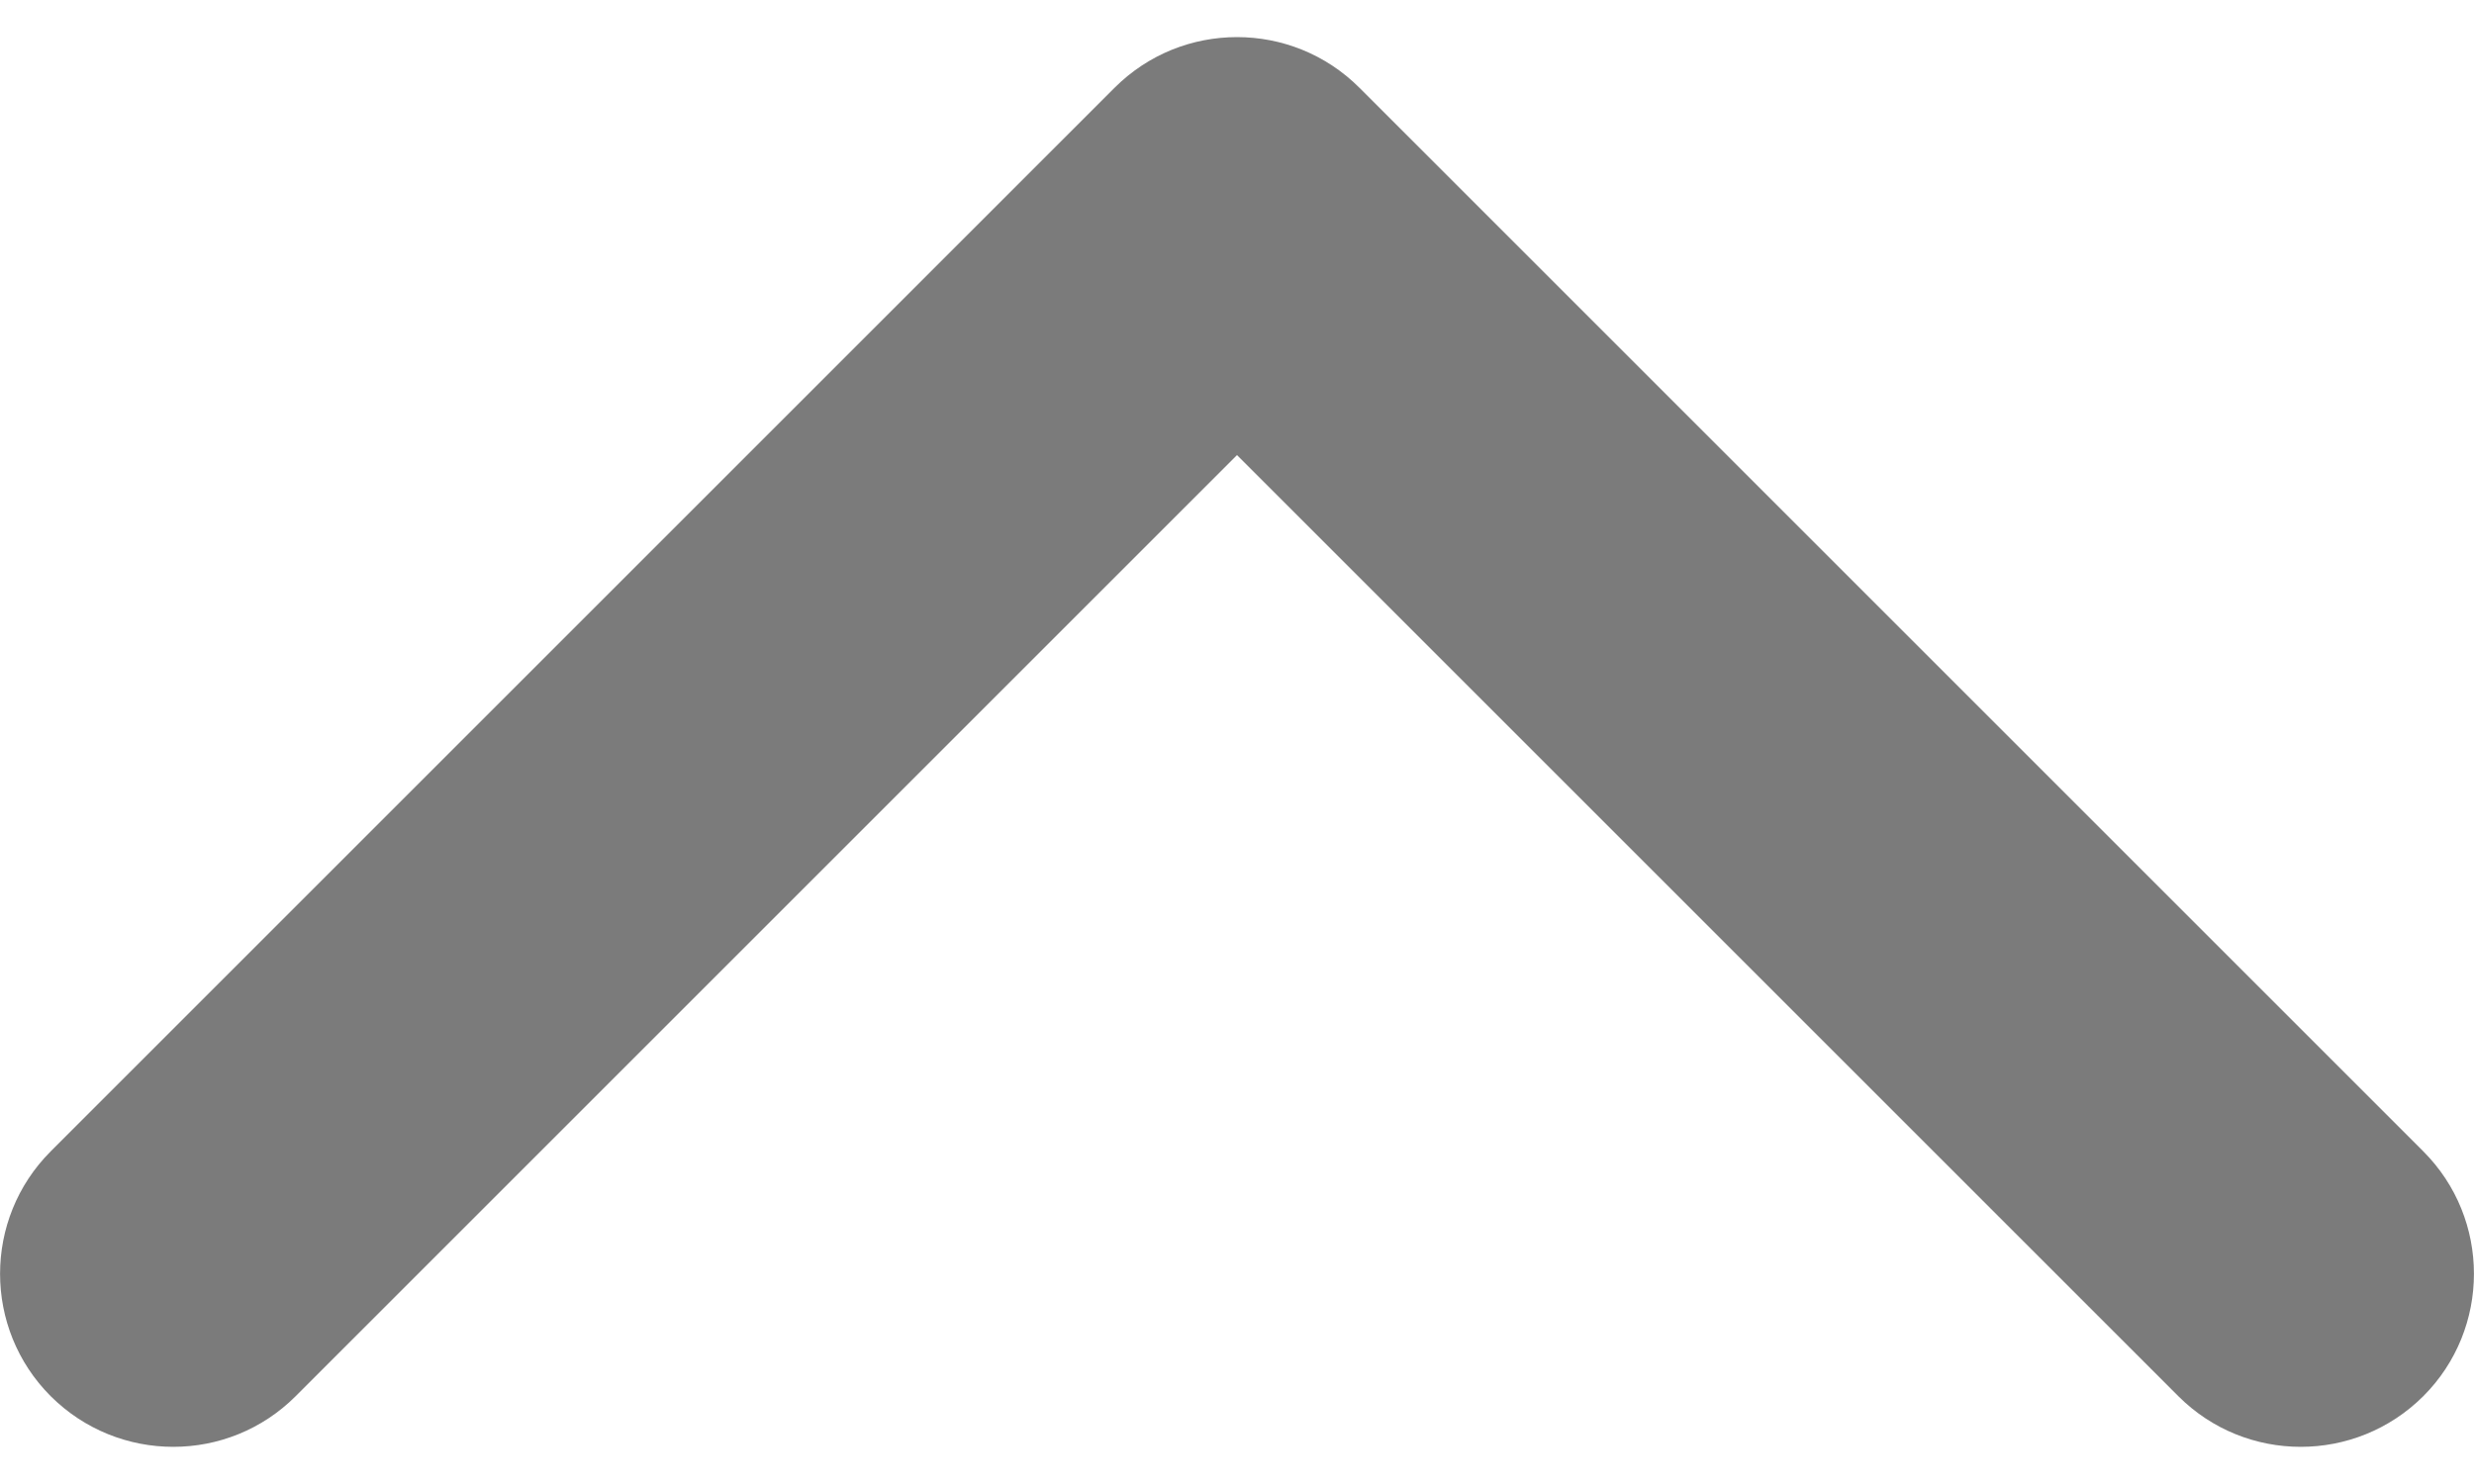
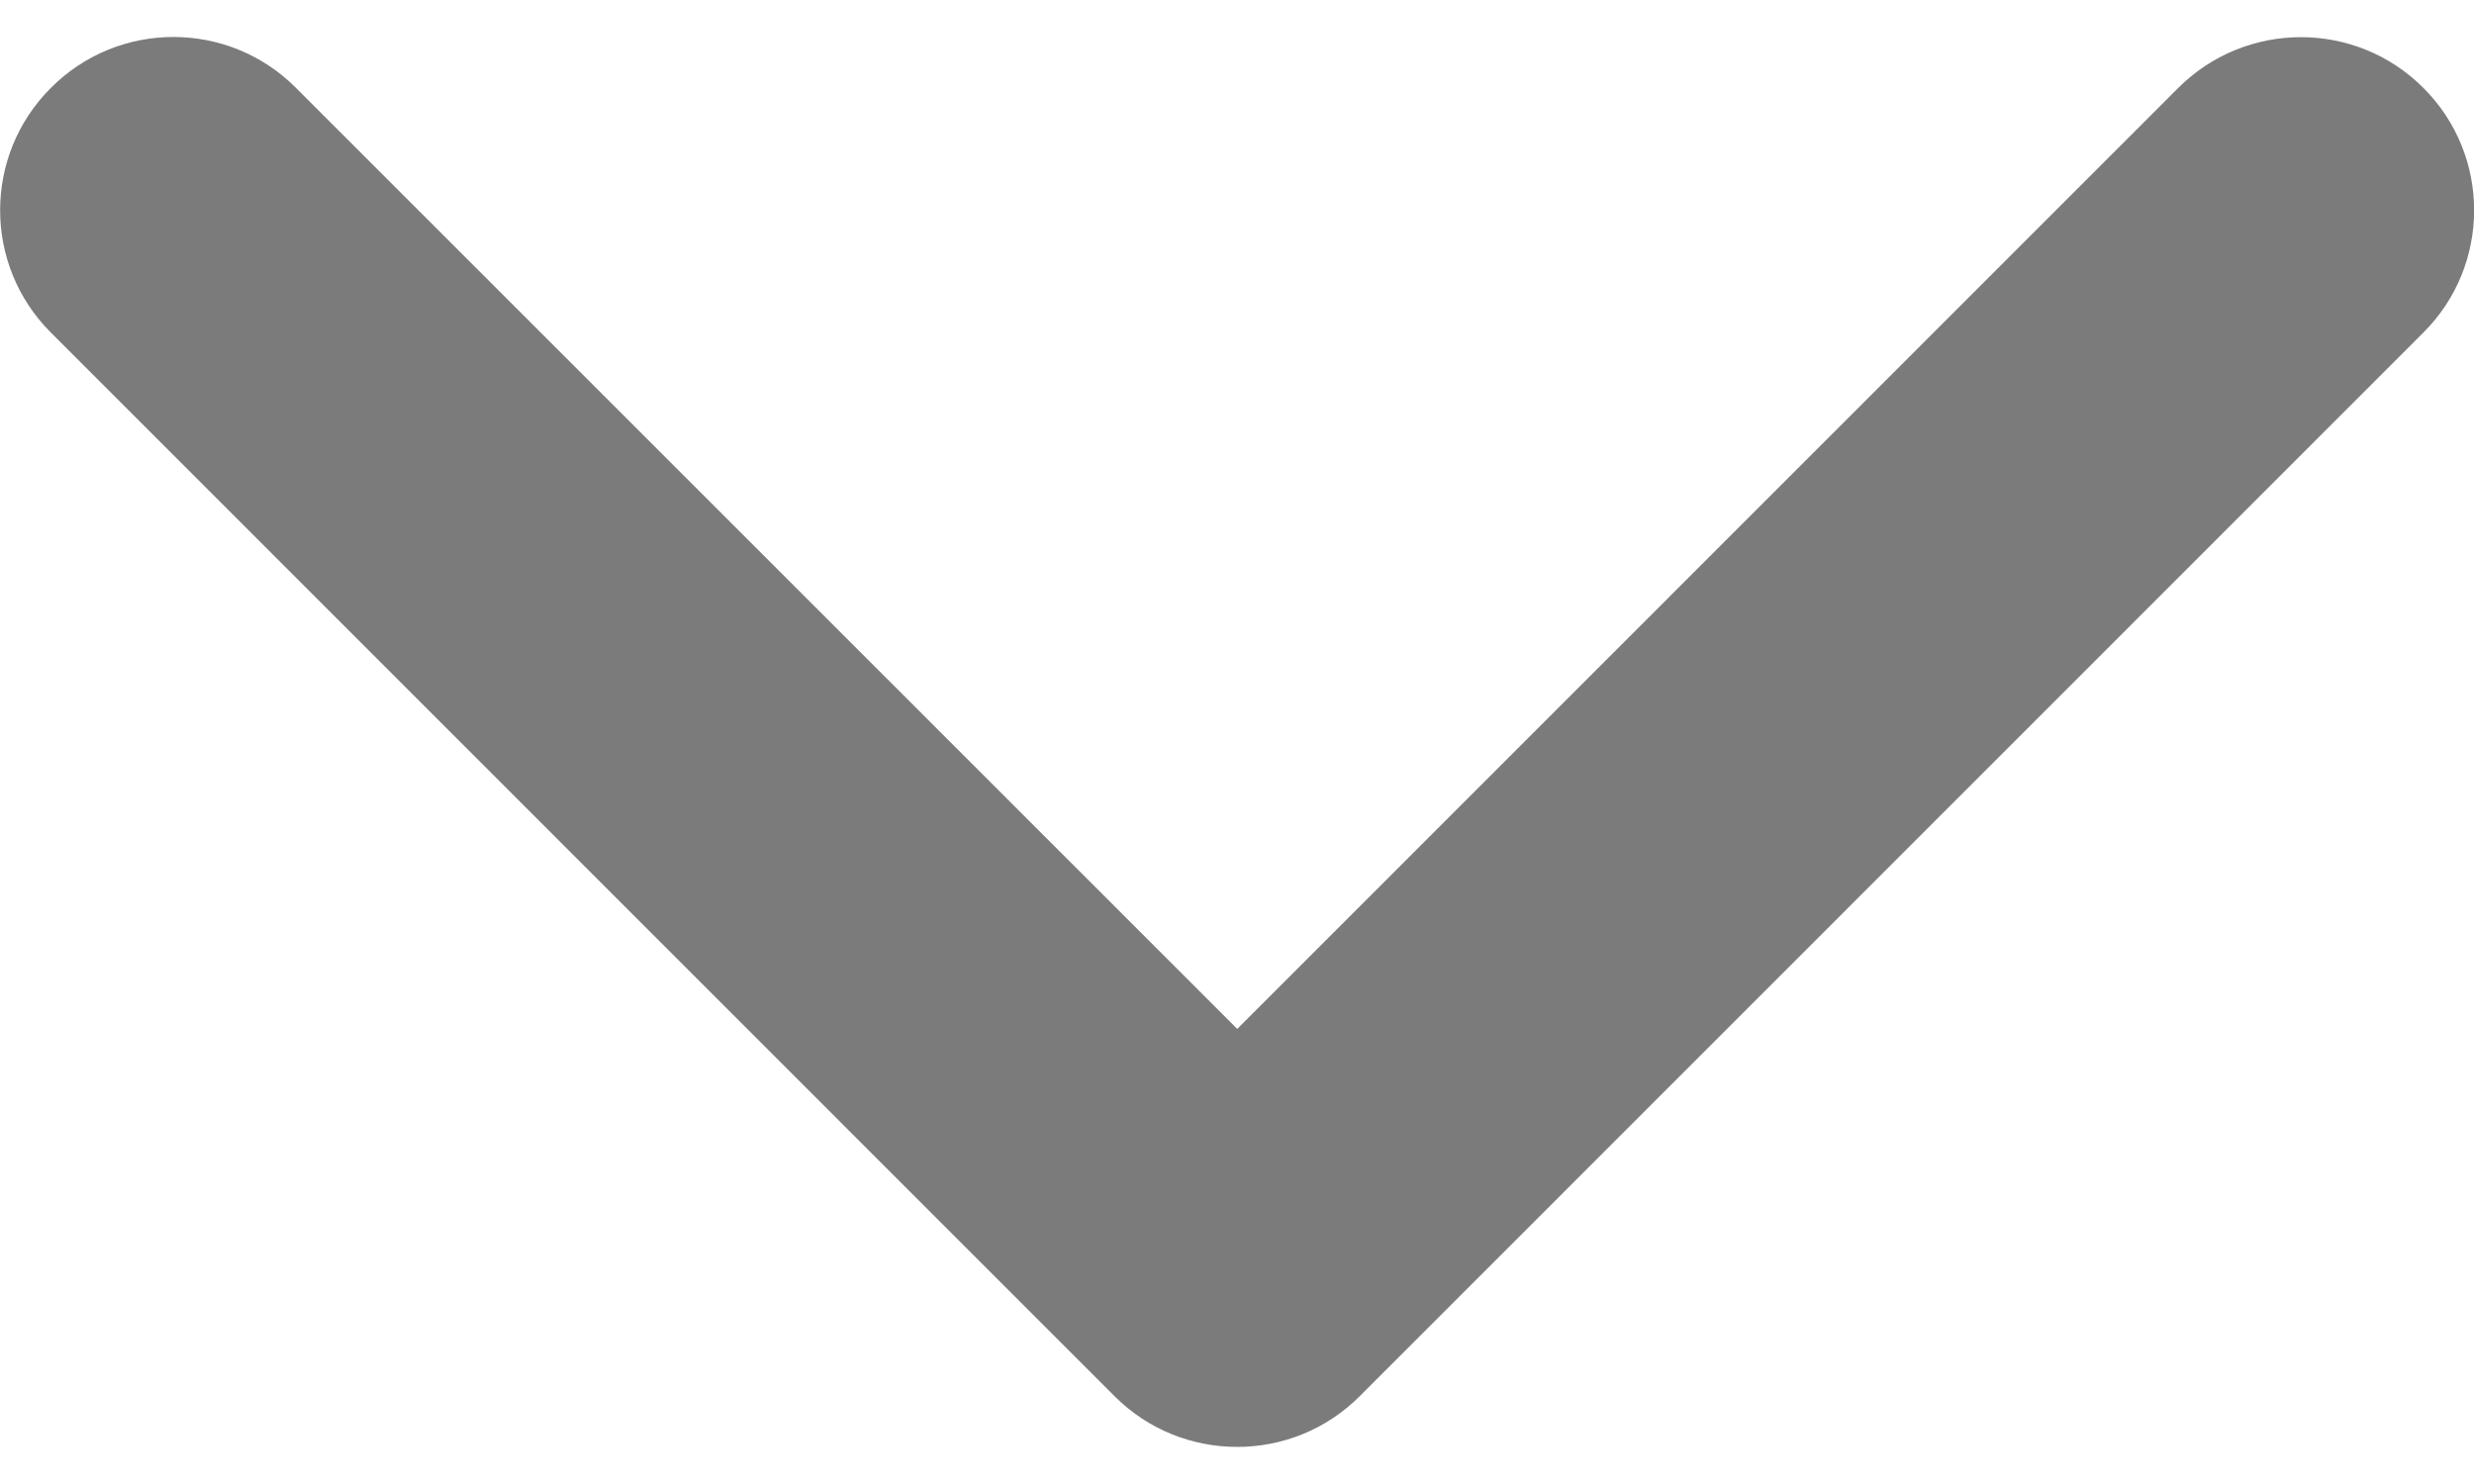
<svg xmlns="http://www.w3.org/2000/svg" width="10" height="6" viewBox="0 0 10 6" fill="none">
-   <path d="M5.495 0.355L9.795 4.655C10.068 4.928 10.068 5.372 9.795 5.645C9.521 5.918 9.078 5.918 8.805 5.645L5 1.84L1.195 5.645C0.922 5.918 0.479 5.918 0.205 5.645C-0.068 5.372 -0.068 4.928 0.205 4.655L4.505 0.355C4.642 0.218 4.821 0.15 5 0.15C5.179 0.15 5.358 0.218 5.495 0.355Z" fill="#7B7B7B" />
+   <path d="M4.505 5.645L0.206 1.345C-0.068 1.072 -0.068 0.628 0.206 0.355C0.479 0.081 0.923 0.081 1.196 0.355L5.001 4.16L8.805 0.355C9.079 0.082 9.522 0.082 9.795 0.355C10.069 0.628 10.069 1.072 9.795 1.345L5.496 5.645C5.359 5.782 5.18 5.85 5.001 5.85C4.821 5.85 4.642 5.782 4.505 5.645Z" fill="#7B7B7B" />
</svg>
